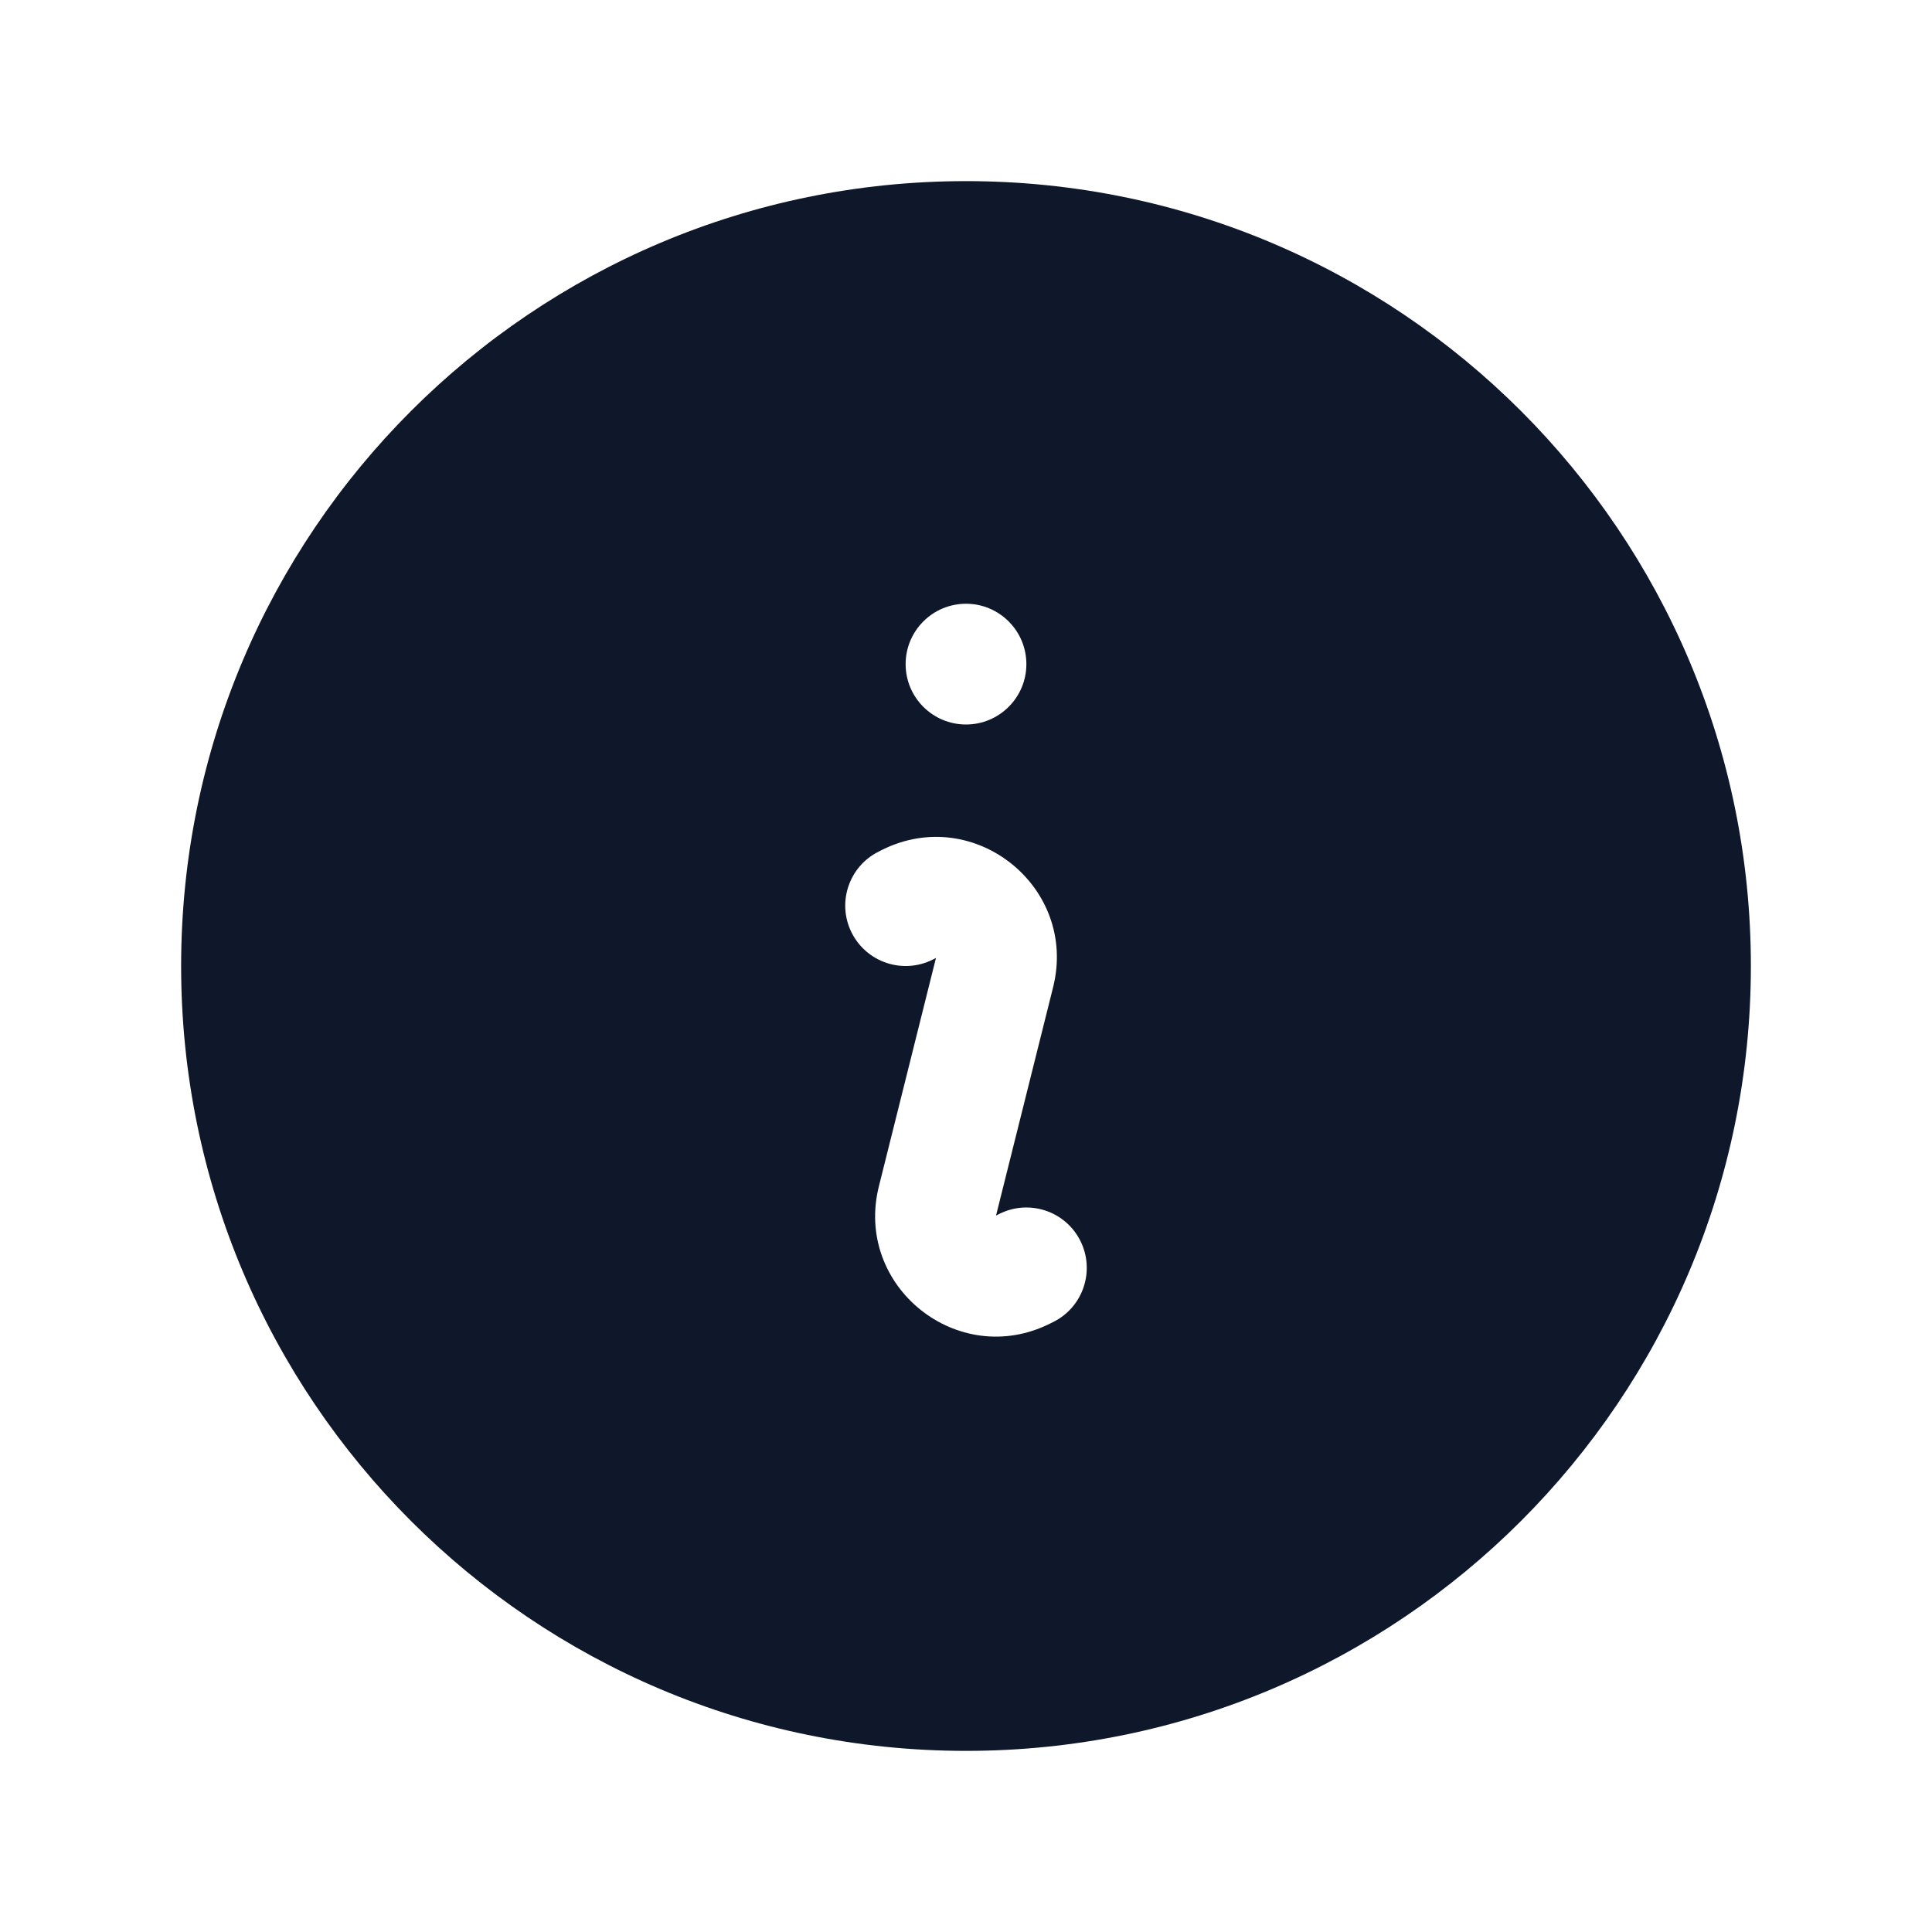
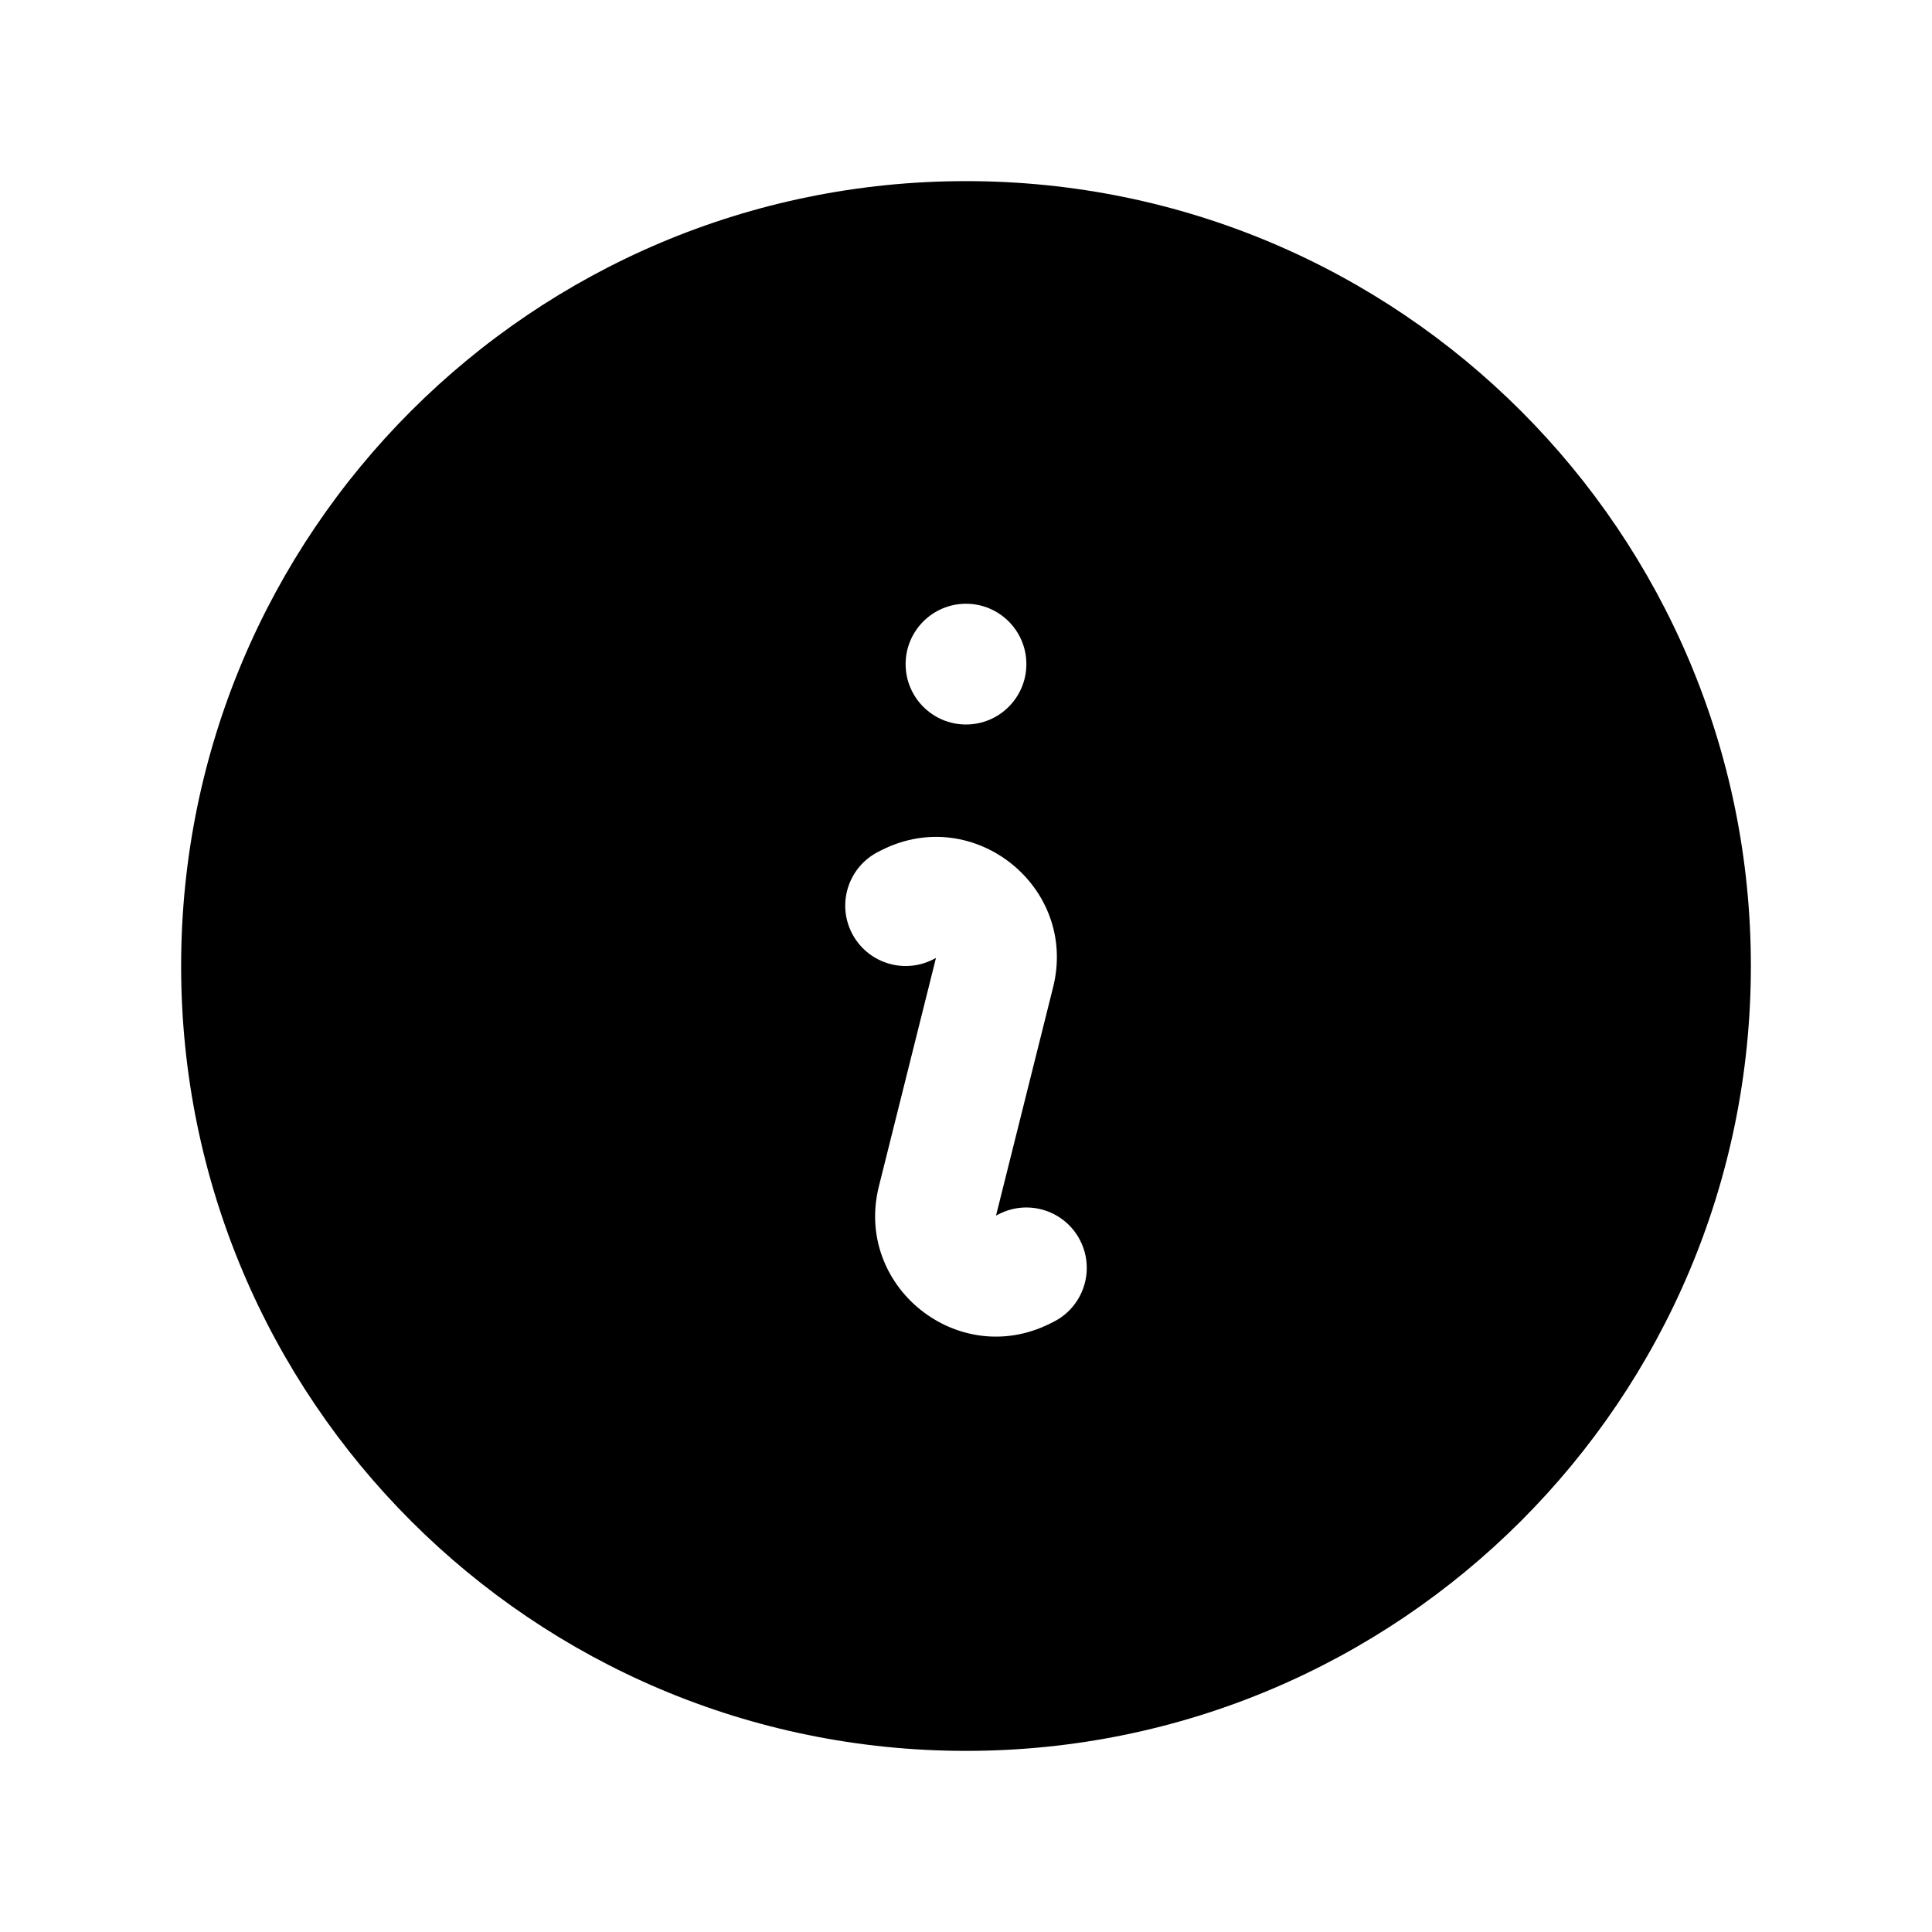
<svg xmlns="http://www.w3.org/2000/svg" width="24" height="24" viewBox="0 0 24 24" fill="none">
-   <path fill-rule="evenodd" clip-rule="evenodd" d="M2.25 12C2.25 6.615 6.615 2.25 12 2.25C17.385 2.25 21.75 6.615 21.75 12C21.75 17.385 17.385 21.75 12 21.75C6.615 21.75 2.25 17.385 2.25 12ZM10.956 10.558C12.102 9.985 13.393 11.021 13.082 12.264L12.373 15.1L12.415 15.079C12.785 14.894 13.236 15.044 13.421 15.415C13.606 15.785 13.456 16.236 13.086 16.421L13.044 16.442C11.898 17.015 10.607 15.979 10.918 14.736L11.627 11.9L11.586 11.921C11.215 12.106 10.765 11.956 10.579 11.585C10.394 11.215 10.544 10.764 10.915 10.579L10.956 10.558ZM12 9C12.414 9 12.75 8.664 12.75 8.25C12.75 7.836 12.414 7.5 12 7.5C11.586 7.5 11.25 7.836 11.25 8.25C11.25 8.664 11.586 9 12 9Z" fill="#0F172A" />
+   <path fill-rule="evenodd" clip-rule="evenodd" d="M2.25 12C2.25 6.615 6.615 2.25 12 2.25C17.385 2.25 21.75 6.615 21.75 12C21.75 17.385 17.385 21.75 12 21.75C6.615 21.75 2.25 17.385 2.25 12ZM10.956 10.558C12.102 9.985 13.393 11.021 13.082 12.264L12.373 15.1L12.415 15.079C12.785 14.894 13.236 15.044 13.421 15.415C13.606 15.785 13.456 16.236 13.086 16.421L13.044 16.442C11.898 17.015 10.607 15.979 10.918 14.736L11.627 11.9L11.586 11.921C11.215 12.106 10.765 11.956 10.579 11.585C10.394 11.215 10.544 10.764 10.915 10.579L10.956 10.558ZM12 9C12.414 9 12.75 8.664 12.75 8.25C12.75 7.836 12.414 7.5 12 7.5C11.586 7.5 11.25 7.836 11.25 8.25C11.25 8.664 11.586 9 12 9Z" fill="currentColor" />
</svg>
